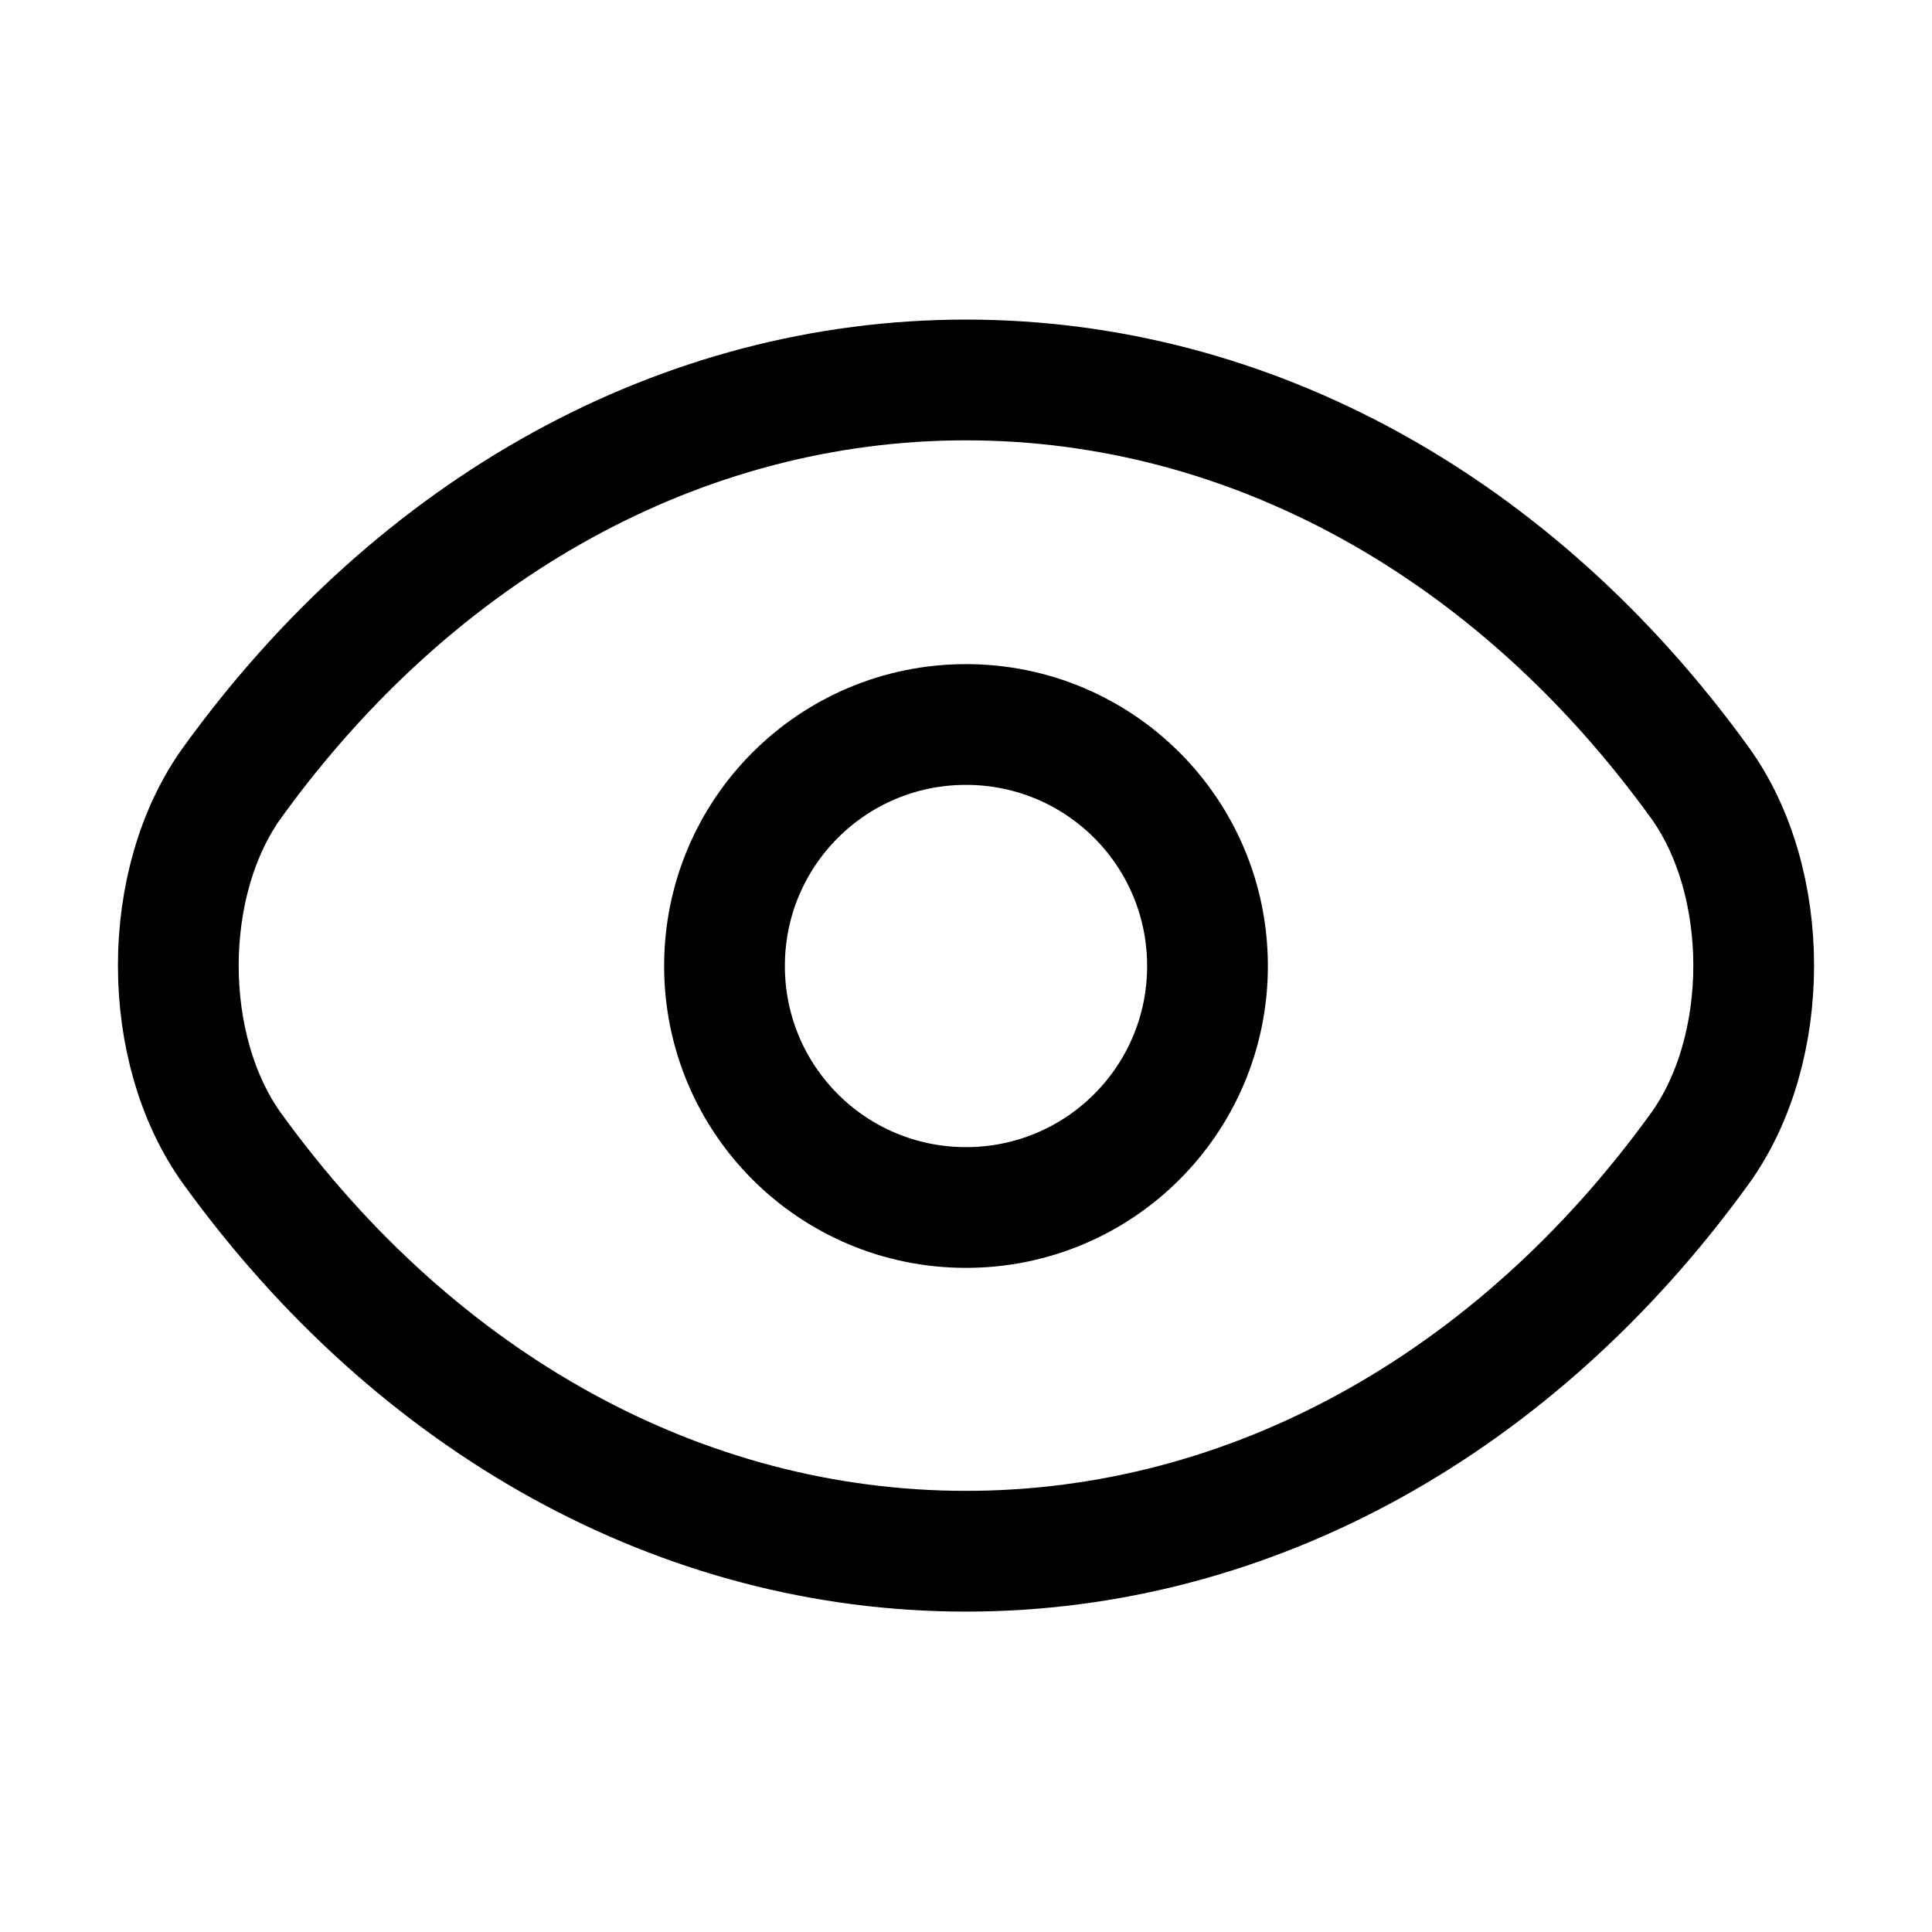
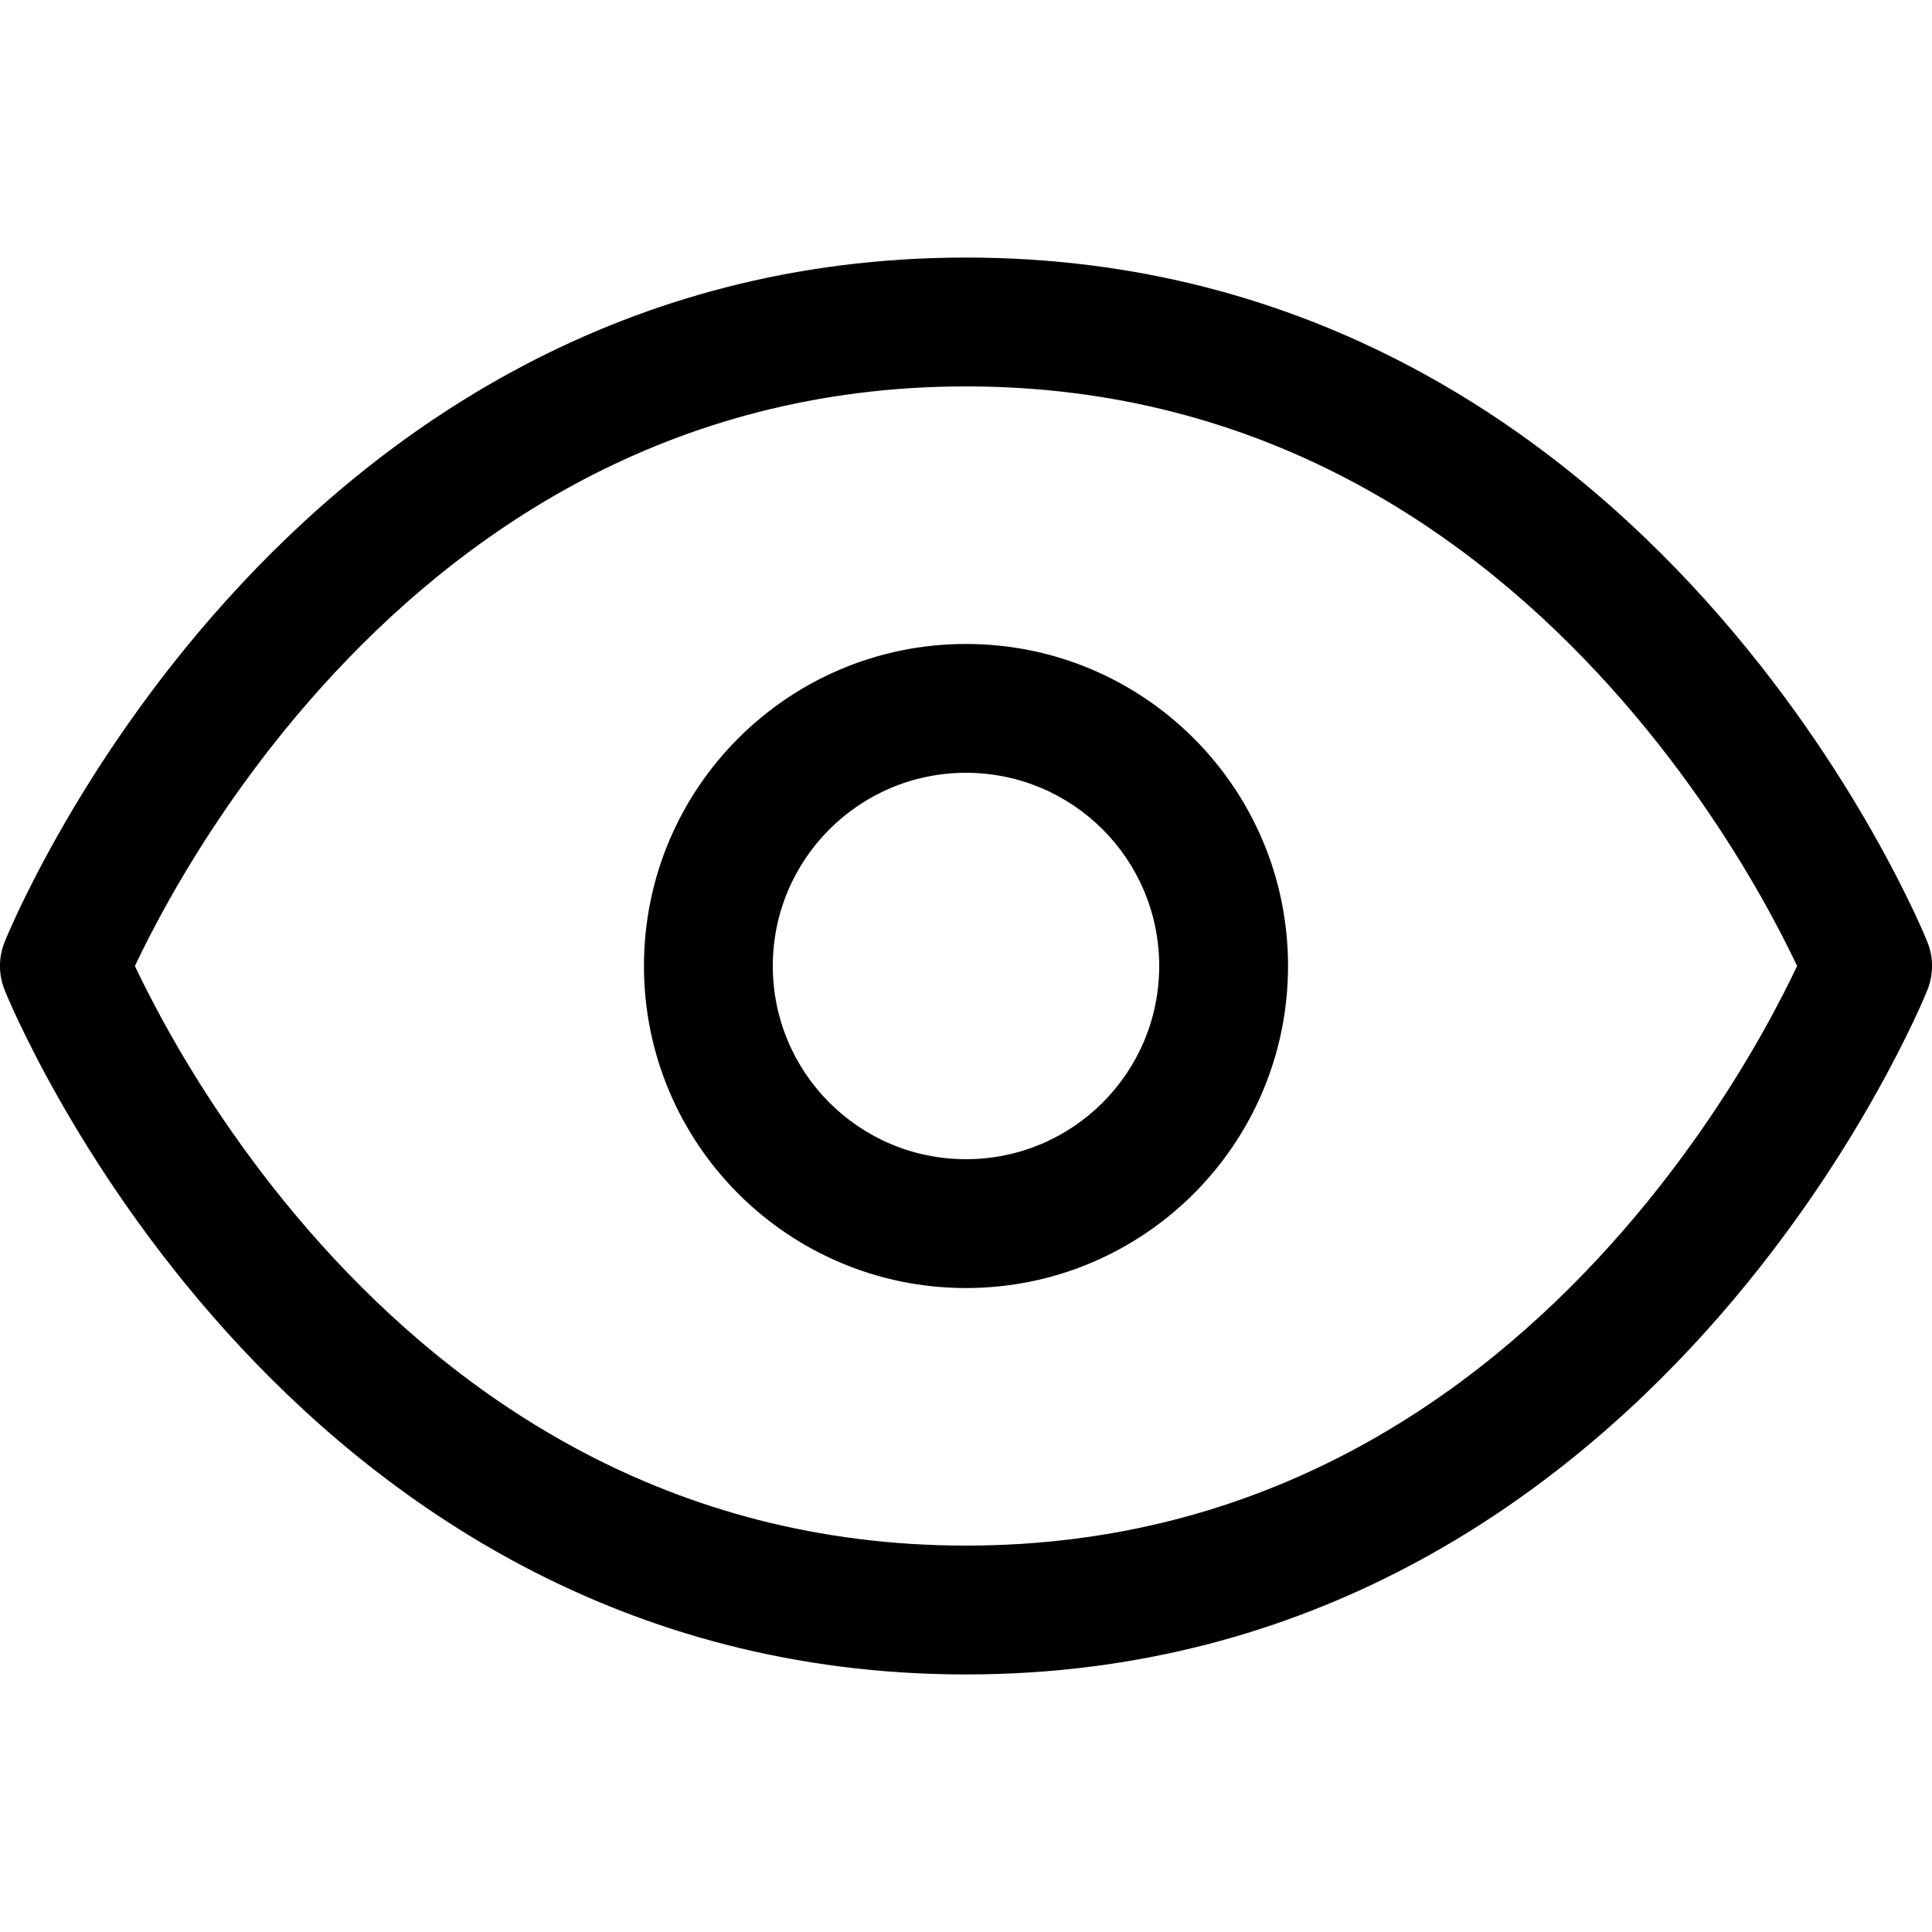
- <svg xmlns="http://www.w3.org/2000/svg" width="800px" height="800px" viewBox="0 0 24 24" fill="none">
-   <g id="style=linear">
-     <g id="eye-open">
-       <path id="vector" d="M15 12C15 13.659 13.659 15 12 15C10.341 15 9 13.659 9 12C9 10.341 10.341 9 12 9C13.659 9 15 10.341 15 12Z" stroke="currentColor" stroke-width="1.5" stroke-linecap="round" stroke-linejoin="round" />
-       <path id="vector_2" d="M12 19.27C15.53 19.27 18.82 17.441 21.11 14.276C22.01 13.037 22.01 10.953 21.11 9.714C18.82 6.549 15.53 4.72 12 4.72C8.47 4.72 5.18 6.549 2.89 9.714C1.99 10.953 1.99 13.037 2.89 14.276C5.18 17.441 8.47 19.27 12 19.27Z" stroke="currentColor" stroke-width="1.5" stroke-linecap="round" stroke-linejoin="round" />
-     </g>
-   </g>
+ <svg xmlns="http://www.w3.org/2000/svg" width="16" height="16" viewBox="0 0 16 16" fill="none">
+   <path fill-rule="evenodd" clip-rule="evenodd" d="M1.117 8C1.117 8.001 1.118 8.001 1.118 8.002C1.182 8.137 1.28 8.333 1.414 8.57C1.683 9.046 2.095 9.679 2.663 10.31C3.799 11.572 5.532 12.8 8 12.8C10.468 12.8 12.201 11.572 13.337 10.31C13.905 9.679 14.317 9.046 14.586 8.57C14.72 8.333 14.818 8.137 14.882 8.002C14.882 8.001 14.883 8.001 14.883 8C14.883 7.999 14.882 7.999 14.882 7.998C14.818 7.863 14.72 7.667 14.586 7.43C14.317 6.954 13.905 6.321 13.337 5.69C12.201 4.428 10.468 3.2 8 3.2C5.532 3.2 3.799 4.428 2.663 5.69C2.095 6.321 1.683 6.954 1.414 7.43C1.28 7.667 1.182 7.863 1.118 7.998C1.118 7.999 1.117 7.999 1.117 8ZM15.467 8C15.962 7.802 15.962 7.802 15.962 7.801L15.961 7.801L15.961 7.799L15.959 7.795L15.953 7.78C15.948 7.767 15.94 7.75 15.931 7.728C15.912 7.684 15.884 7.622 15.847 7.543C15.773 7.387 15.663 7.167 15.514 6.904C15.217 6.379 14.762 5.679 14.13 4.977C12.865 3.571 10.865 2.133 8 2.133C5.135 2.133 3.135 3.571 1.87 4.977C1.238 5.679 0.783 6.379 0.486 6.904C0.337 7.167 0.227 7.387 0.153 7.543C0.116 7.622 0.088 7.684 0.069 7.728C0.06 7.75 0.052 7.767 0.047 7.78L0.041 7.795L0.039 7.799L0.039 7.801L0.038 7.801C0.038 7.802 0.038 7.802 0.533 8L0.038 7.802C-0.013 7.929 -0.013 8.071 0.038 8.198L0.533 8C0.038 8.198 0.038 8.198 0.038 8.199L0.039 8.199L0.039 8.201L0.041 8.205L0.047 8.22C0.052 8.233 0.06 8.25 0.069 8.272C0.088 8.316 0.116 8.378 0.153 8.457C0.227 8.613 0.337 8.833 0.486 9.096C0.783 9.621 1.238 10.321 1.87 11.023C3.135 12.428 5.135 13.867 8 13.867C10.865 13.867 12.865 12.428 14.13 11.023C14.762 10.321 15.217 9.621 15.514 9.096C15.663 8.833 15.773 8.613 15.847 8.457C15.884 8.378 15.912 8.316 15.931 8.272C15.94 8.25 15.948 8.233 15.953 8.22L15.959 8.205L15.961 8.201L15.961 8.199L15.962 8.199C15.962 8.198 15.962 8.198 15.467 8ZM15.467 8L15.962 8.198C16.013 8.071 16.013 7.929 15.962 7.802L15.467 8ZM5.333 8C5.333 6.527 6.527 5.333 8 5.333C9.473 5.333 10.667 6.527 10.667 8C10.667 9.473 9.473 10.667 8 10.667C6.527 10.667 5.333 9.473 5.333 8ZM8 6.4C7.116 6.4 6.4 7.116 6.4 8C6.4 8.884 7.116 9.6 8 9.6C8.884 9.6 9.6 8.884 9.6 8C9.6 7.116 8.884 6.4 8 6.4Z" fill="currentColor" />
</svg>
